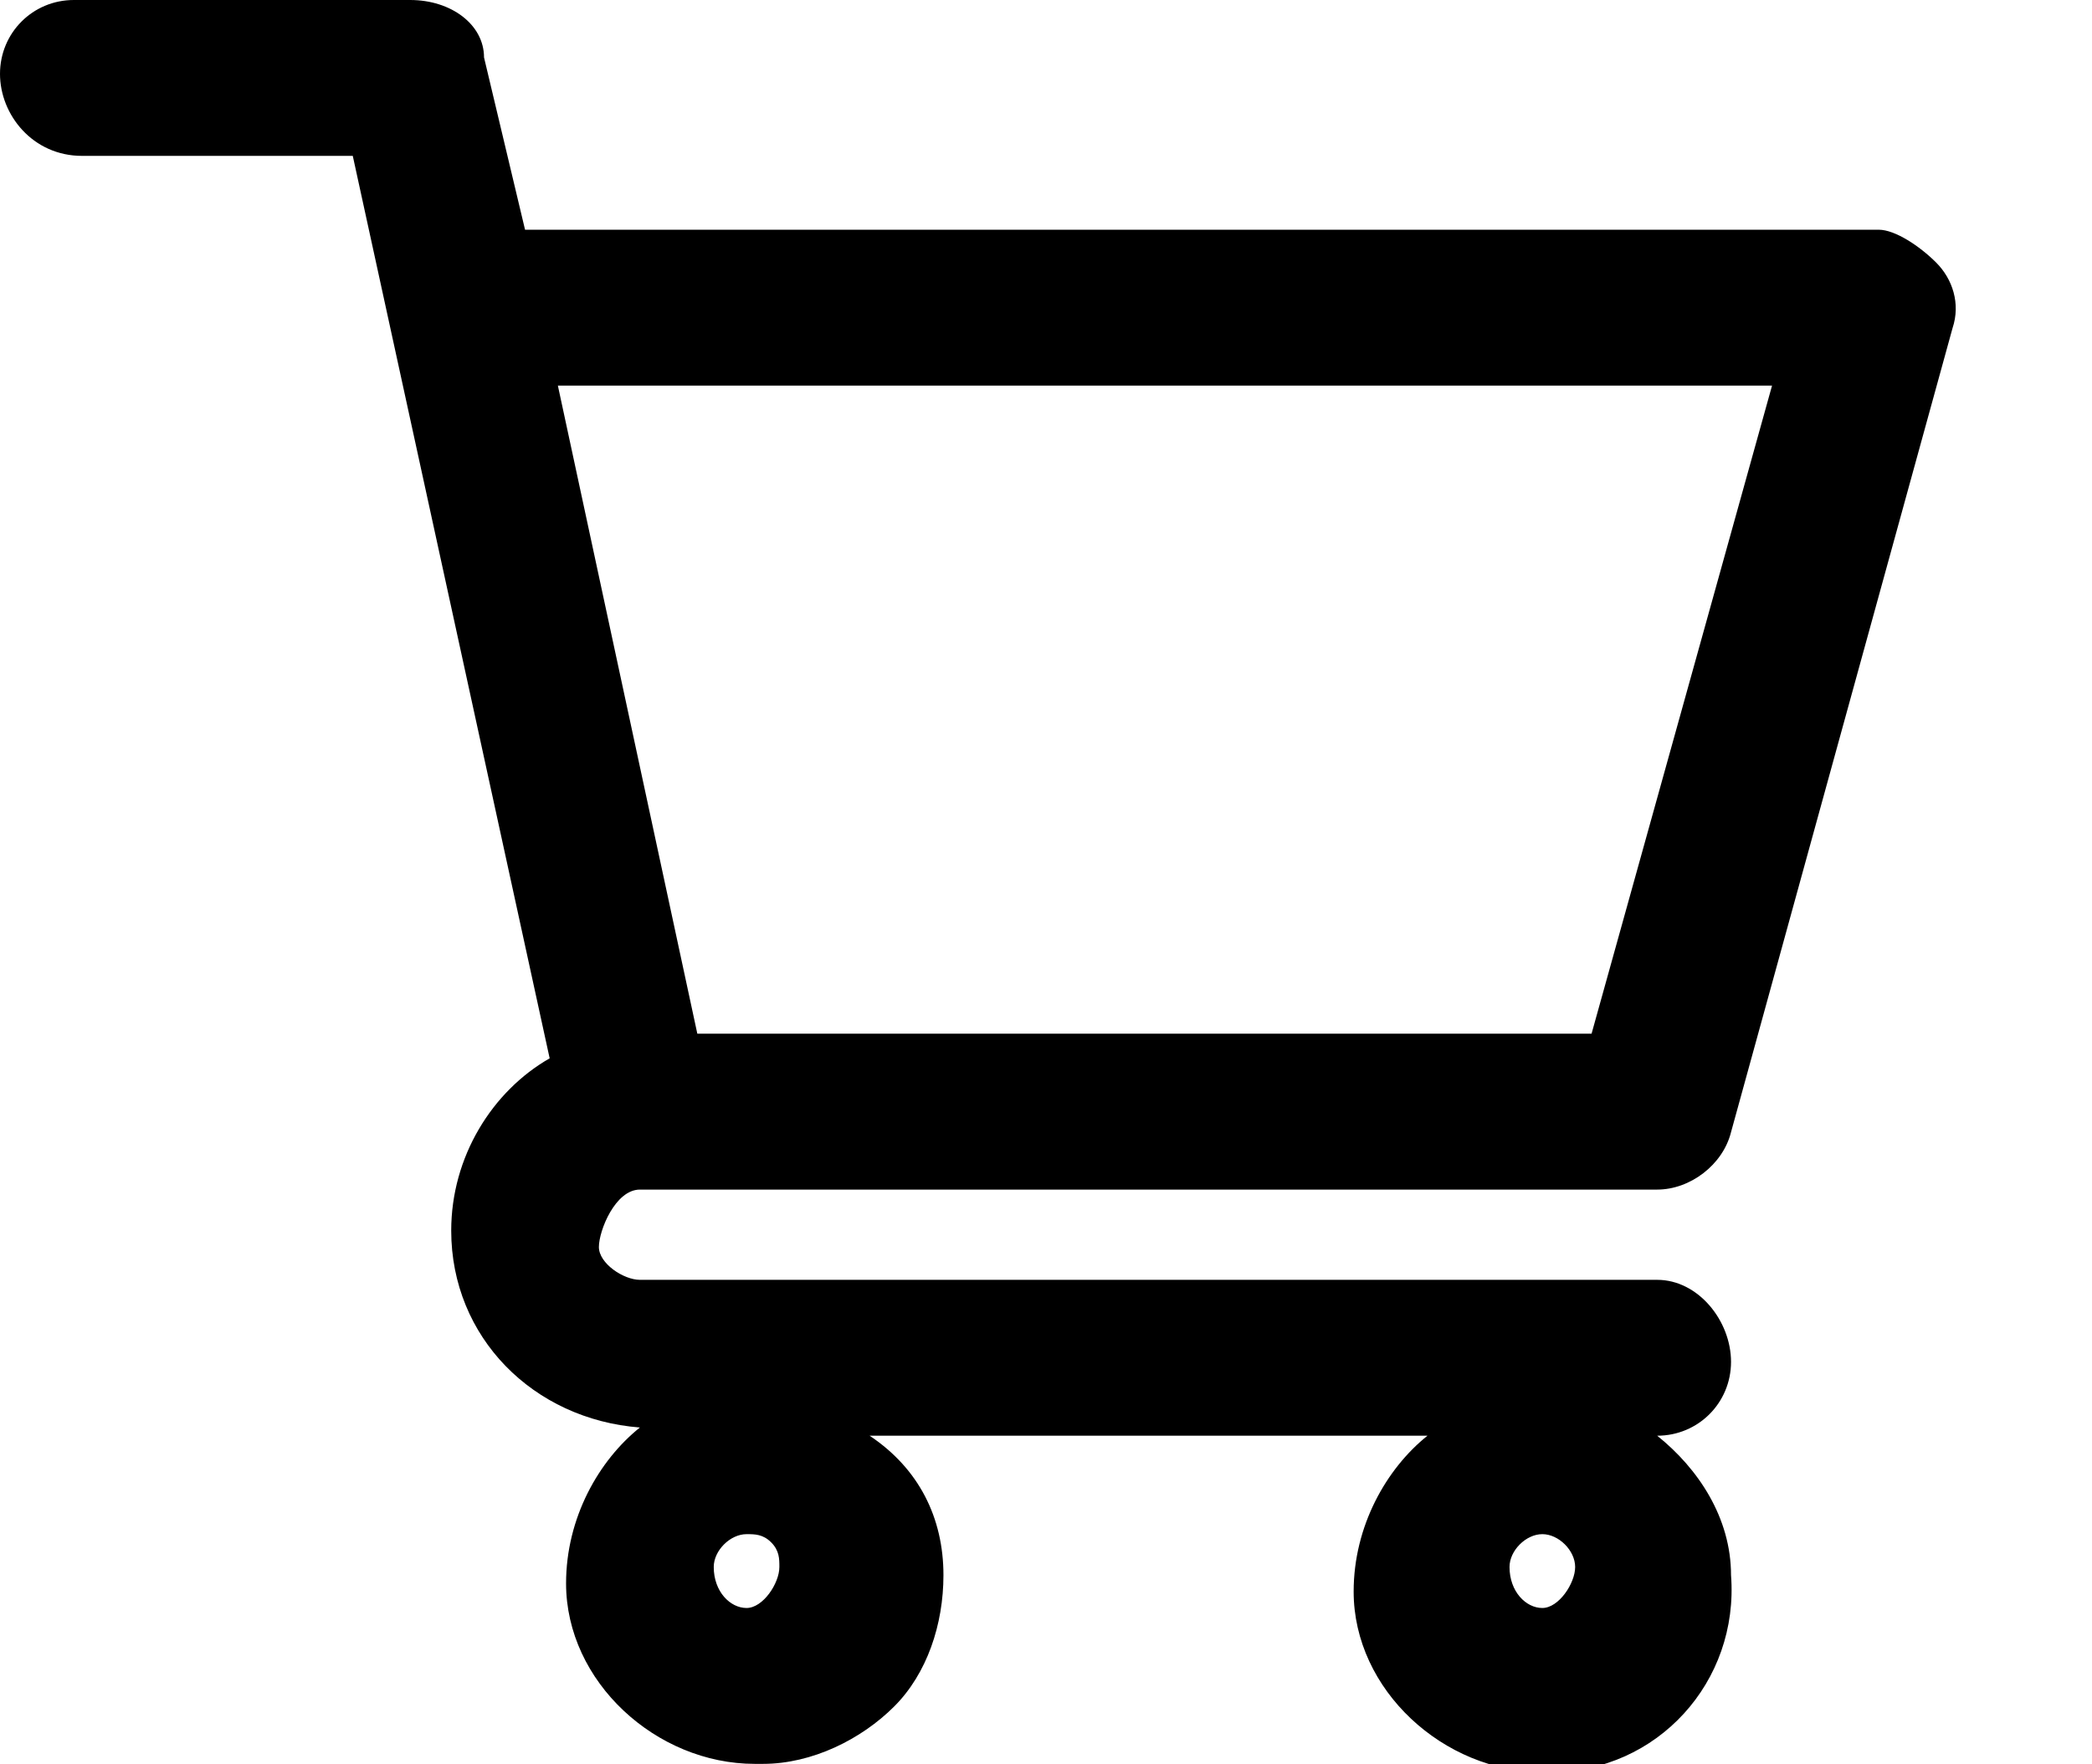
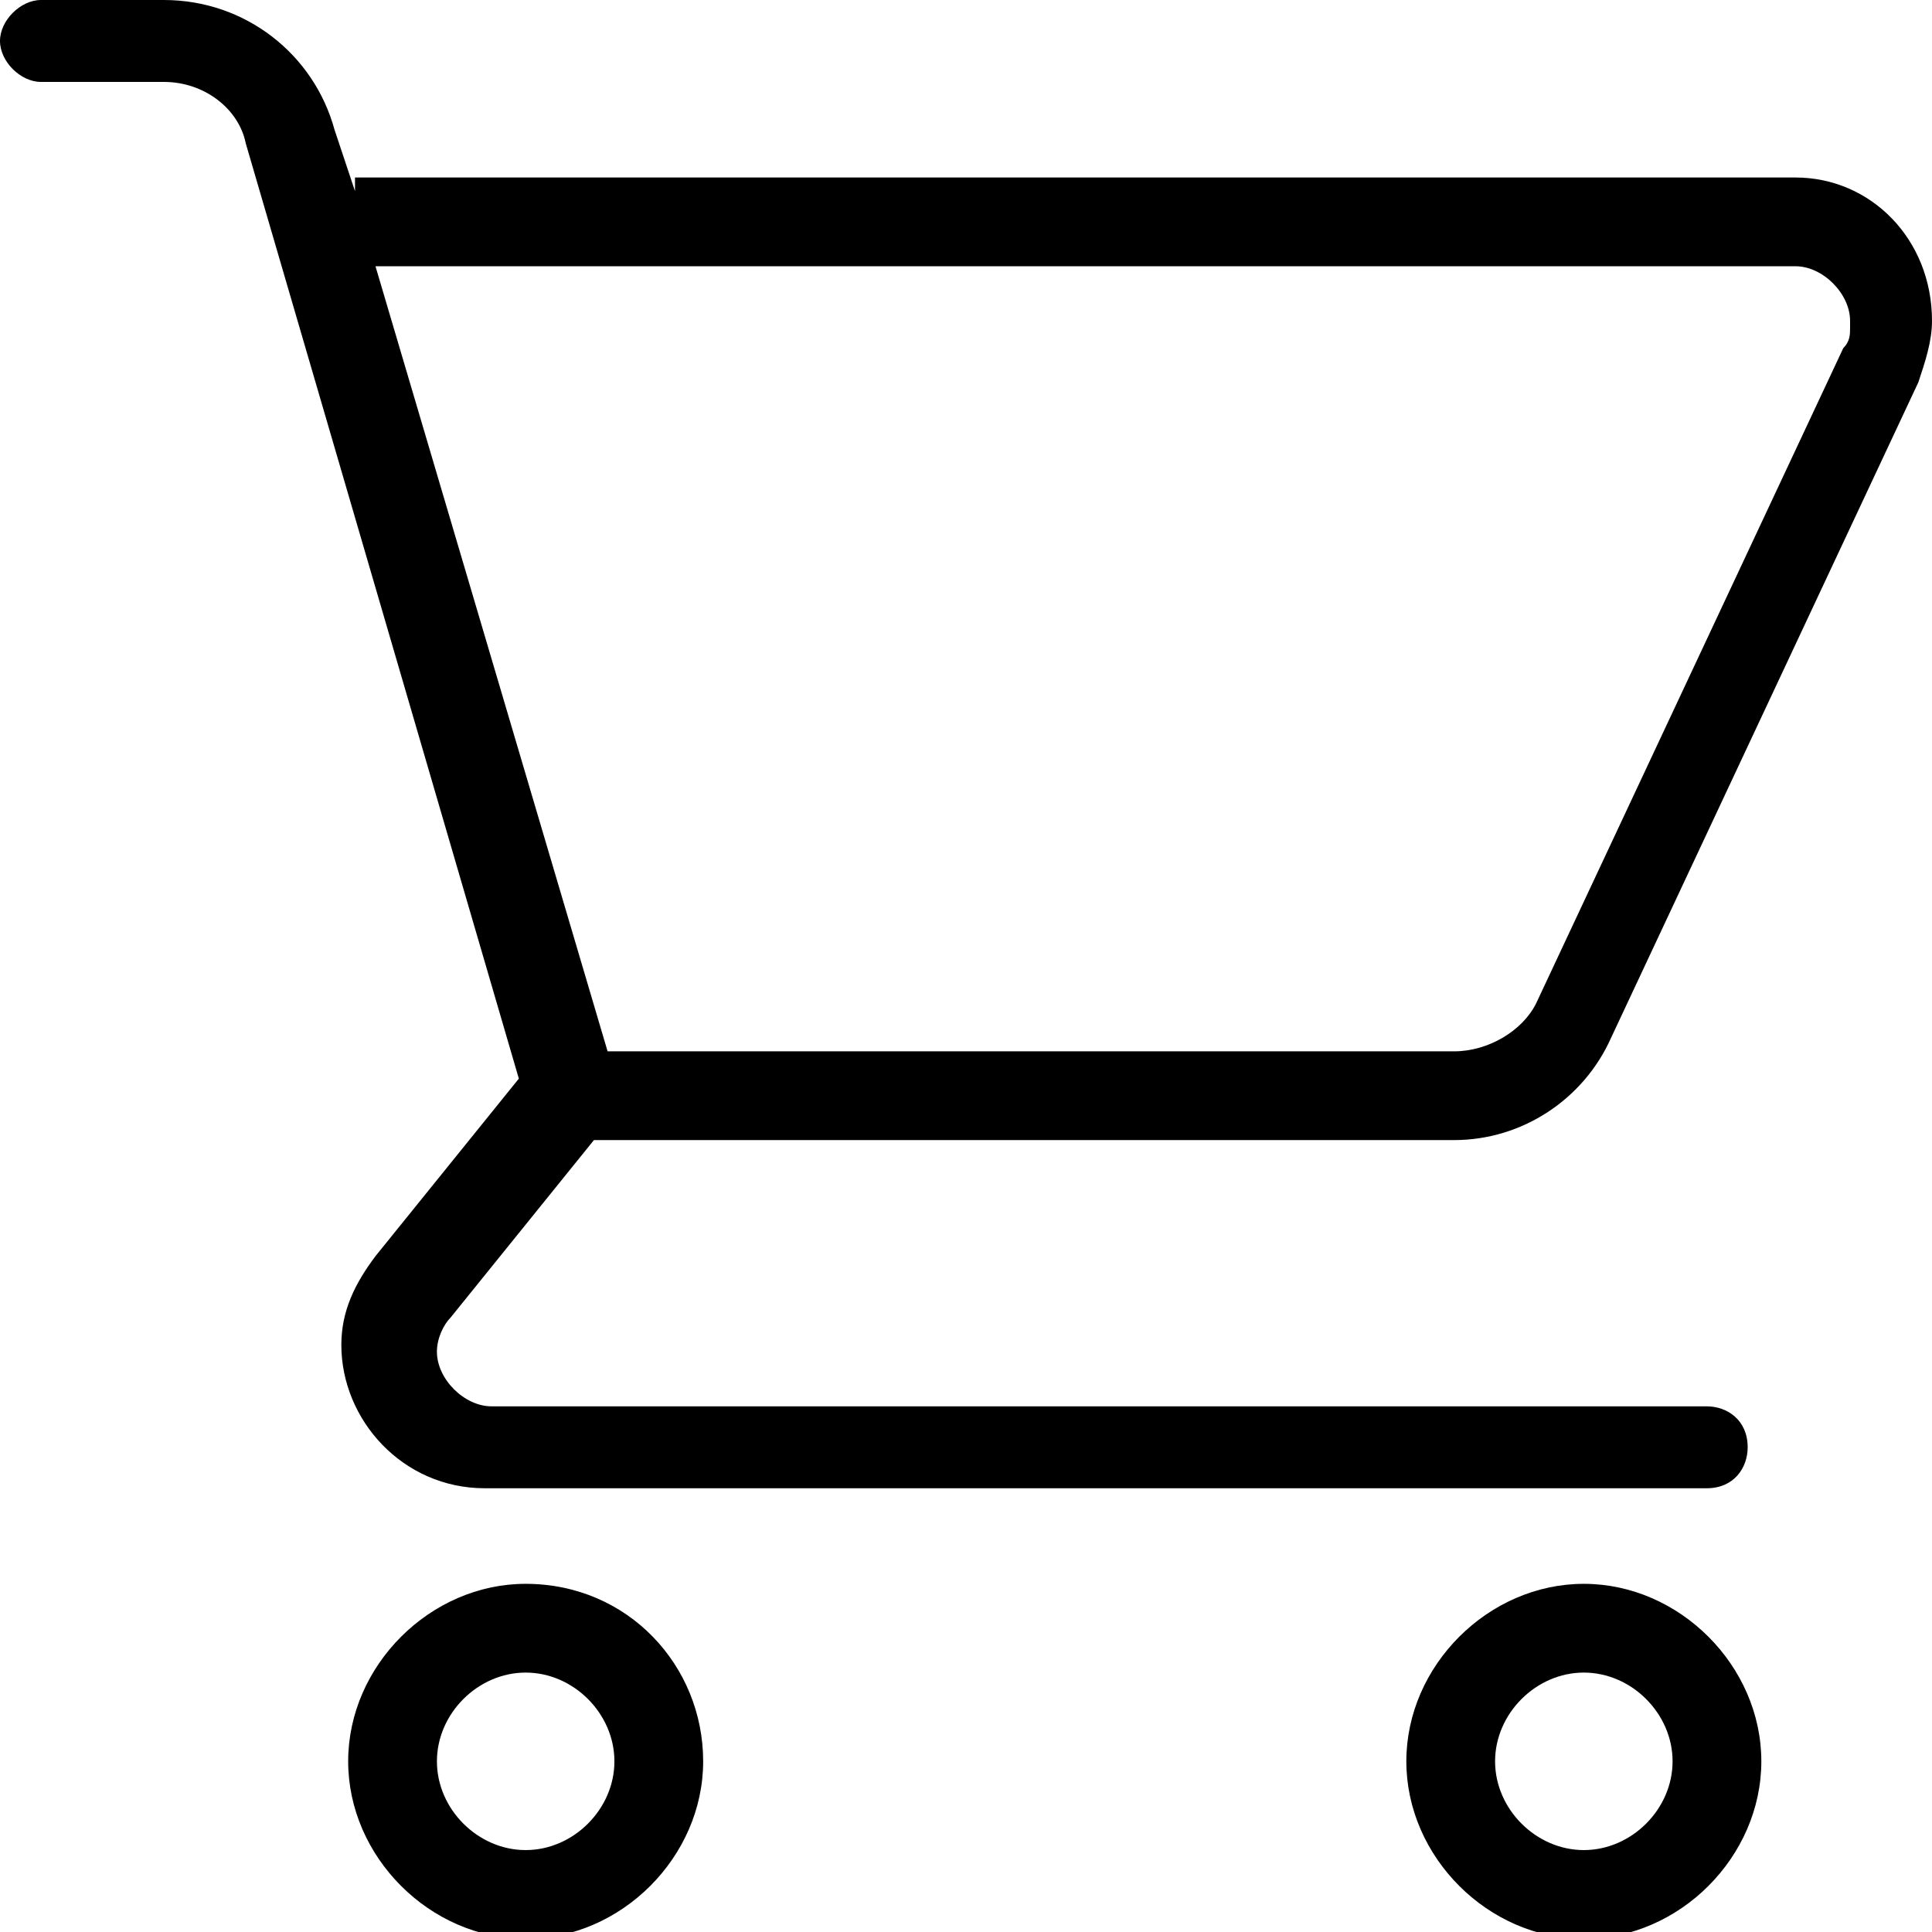
- <svg xmlns="http://www.w3.org/2000/svg" version="1.1" id="Layer_1" x="0px" y="0px" viewBox="0 0 25.5 21.5" style="enable-background:new 0 0 25.5 21.5;" xml:space="preserve">
-   <path d="M7.8,14.5h12.4c0.4,0,0.8-0.3,0.9-0.7L23.8,4c0.1-0.3,0-0.6-0.2-0.8s-0.5-0.4-0.7-0.4H6.4L5.9,0.7C5.9,0.3,5.5,0,5,0H0.9  C0.4,0,0,0.4,0,0.9s0.4,1,1,1h3.3l2.4,11C6,13.3,5.5,14.1,5.5,15c0,1.3,1,2.3,2.3,2.4c-0.5,0.4-0.9,1.1-0.9,1.9  c0,1.2,1.1,2.2,2.3,2.2c0,0,0,0,0.1,0c0.6,0,1.2-0.3,1.6-0.7c0.4-0.4,0.6-1,0.6-1.6c0-0.7-0.3-1.3-0.9-1.7h6.8  c-0.5,0.4-0.9,1.1-0.9,1.9c0,1.2,1.1,2.2,2.3,2.2c0,0,0,0,0.1,0c1.3,0,2.3-1.1,2.2-2.4c0-0.7-0.4-1.3-0.9-1.7c0.5,0,0.9-0.4,0.9-0.9  s-0.4-1-0.9-1H7.8c-0.2,0-0.5-0.2-0.5-0.4S7.5,14.5,7.8,14.5z M18.4,19.1c0-0.2,0.2-0.4,0.4-0.4l0,0c0.2,0,0.4,0.2,0.4,0.4  c0,0.2-0.2,0.5-0.4,0.5l0,0C18.6,19.6,18.4,19.4,18.4,19.1z M8.7,19.1c0-0.2,0.2-0.4,0.4-0.4l0,0c0.1,0,0.2,0,0.3,0.1  s0.1,0.2,0.1,0.3c0,0.2-0.2,0.5-0.4,0.5C8.9,19.6,8.7,19.4,8.7,19.1z M6.8,4.7h14.8l-2.2,7.9H8.5L6.8,4.7z" />
+ <svg xmlns="http://www.w3.org/2000/svg" version="1.1" id="Layer_1" x="0px" y="0px" viewBox="0 0 28.3 28.3" style="enable-background:new 0 0 28.3 28.3;" xml:space="preserve">
+   <g>
+     <g>
+       <g>
+         <path d="M26.3,2.6H5.2v0.2L4.9,1.9C4.6,0.8,3.6,0,2.4,0H0.6C0.3,0,0,0.3,0,0.6s0.3,0.6,0.6,0.6h1.8c0.6,0,1.1,0.4,1.2,0.9l4,13.7     l-2.1,2.6c-0.3,0.4-0.5,0.8-0.5,1.3c0,1.1,0.9,2.1,2.1,2.1h17.9c0.4,0,0.6-0.3,0.6-0.6c0-0.4-0.3-0.6-0.6-0.6H7.2     c-0.4,0-0.8-0.4-0.8-0.8c0-0.2,0.1-0.4,0.2-0.5l2.1-2.6h12.6c1,0,1.9-0.6,2.3-1.5l4.5-9.6c0.1-0.3,0.2-0.6,0.2-0.9V4.7     C28.3,3.5,27.4,2.6,26.3,2.6z M27.1,4.8c0,0.1,0,0.2-0.1,0.3l-4.5,9.6c-0.2,0.4-0.7,0.7-1.2,0.7H8.9L5.5,3.9h20.8     c0.4,0,0.8,0.4,0.8,0.8V4.8z" />
+         <path d="M7.7,23.2c-1.4,0-2.6,1.2-2.6,2.6s1.2,2.6,2.6,2.6s2.6-1.2,2.6-2.6S9.2,23.2,7.7,23.2z M7.7,27.1c-0.7,0-1.3-0.6-1.3-1.3     s0.6-1.3,1.3-1.3S9,25.1,9,25.8C9,26.5,8.4,27.1,7.7,27.1z" />
+         <path d="M23.2,23.2c-1.4,0-2.6,1.2-2.6,2.6s1.2,2.6,2.6,2.6s2.6-1.2,2.6-2.6S24.6,23.2,23.2,23.2z M23.2,27.1     c-0.7,0-1.3-0.6-1.3-1.3s0.6-1.3,1.3-1.3s1.3,0.6,1.3,1.3S23.9,27.1,23.2,27.1z" />
+       </g>
+     </g>
+   </g>
</svg>
